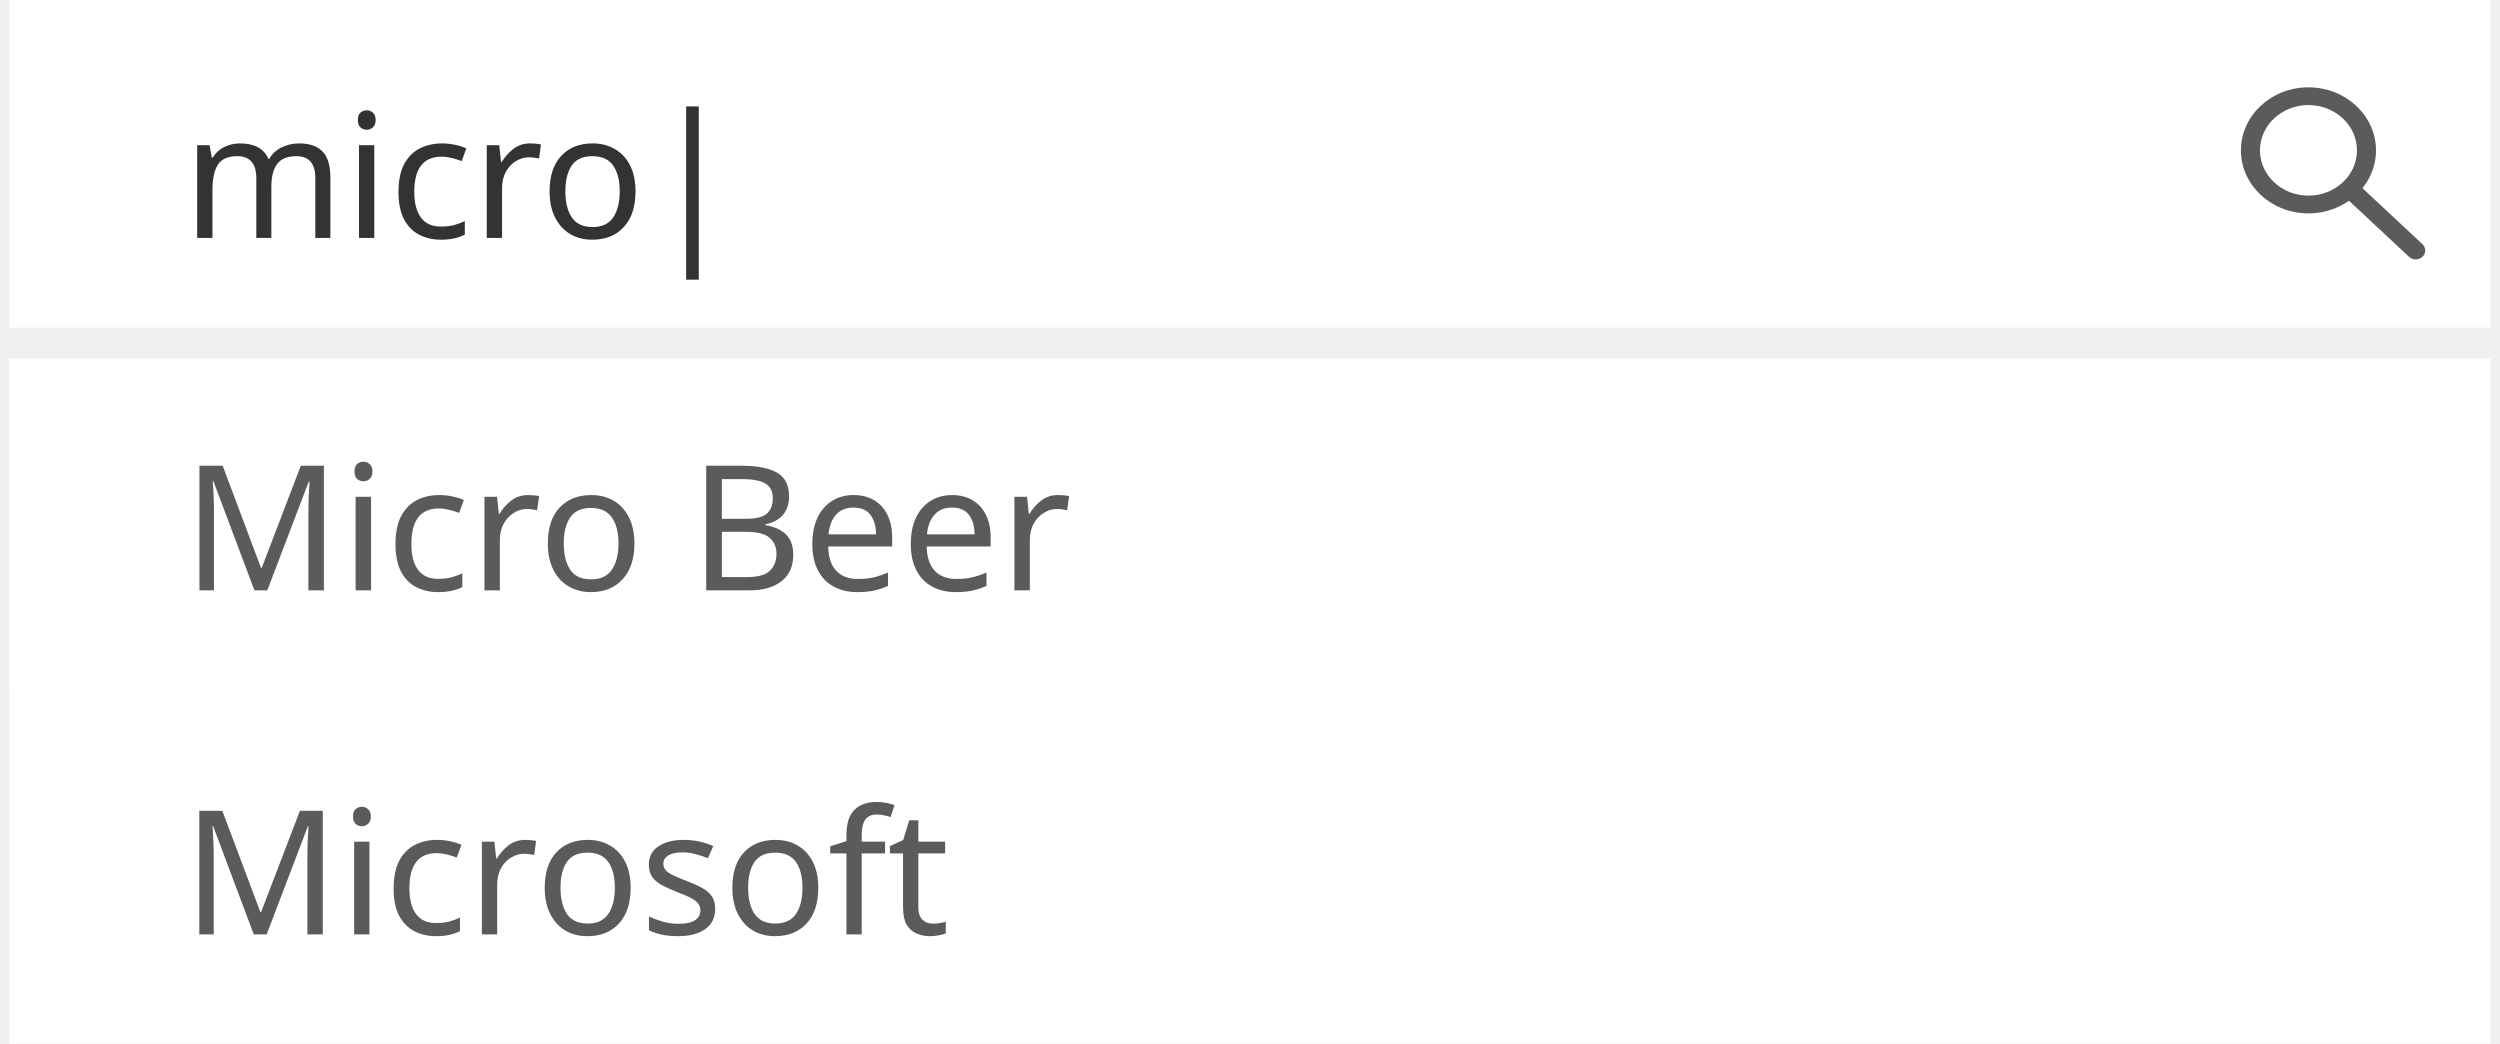
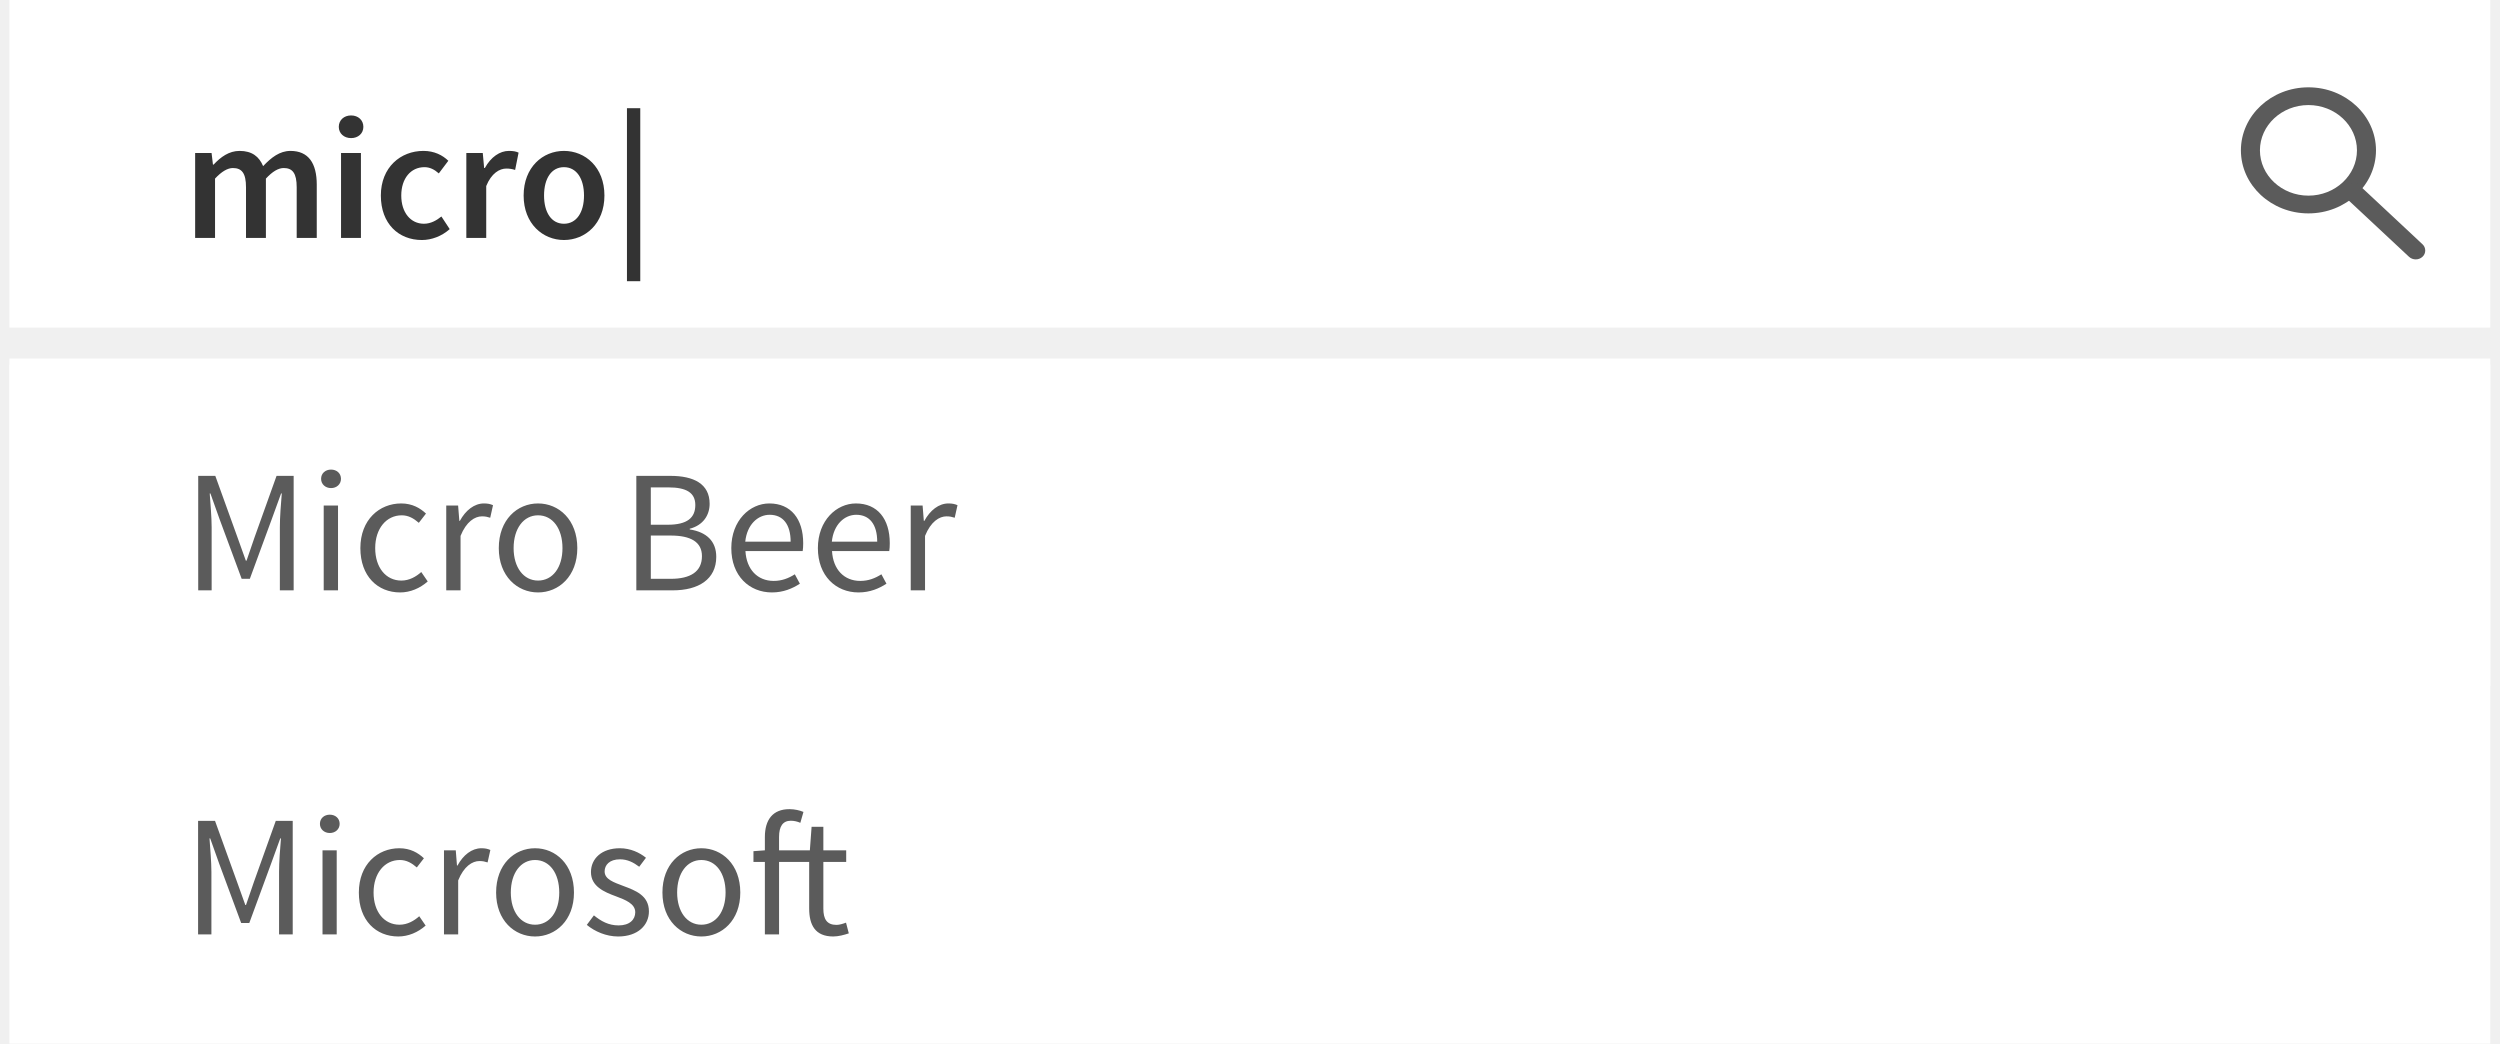
- <svg xmlns="http://www.w3.org/2000/svg" width="309.108" height="129.033" viewBox="0 0 309.108 129.033">
-   <path fill="#FFF" d="M1.166 0h306.739v40.506H1.166zm0 44.328h306.739v84.705H1.166z" />
-   <path fill="#FFF" d="M1.166 45.092h306.739v39.743H1.166z" />
-   <text transform="translate(22.566 115.533)" fill="#5B5B5B" font-family="'SourceSansPro-Regular'" font-size="21.4">Microsoft</text>
-   <text transform="translate(22.566 72.992)" fill="#5B5B5B" font-family="'SourceSansPro-Regular'" font-size="21.583">Micro Beer</text>
-   <text transform="translate(22.566 29.419)" fill="#333" font-family="'SourceSansPro-Semibold'" font-size="21.4">micro|</text>
-   <path fill="#5B5B5B" d="M285.424 26.385c-4.604 0-8.35-3.498-8.35-7.798 0-4.294 3.745-7.79 8.35-7.79 4.602 0 8.352 3.496 8.352 7.79 0 4.3-3.75 7.798-8.352 7.798zm0-13.395c-3.305 0-5.997 2.512-5.997 5.597 0 3.089 2.692 5.603 5.997 5.603 3.307 0 6-2.514 6-5.603 0-3.085-2.693-5.597-6-5.597z" />
-   <path fill="#5B5B5B" d="M298.693 32.072c-.304 0-.604-.107-.833-.32l-7.775-7.262a1.048 1.048 0 0 1 0-1.553 1.237 1.237 0 0 1 1.664 0l7.774 7.262a1.051 1.051 0 0 1 0 1.553c-.231.213-.53.32-.83.32z" />
+ <svg xmlns="http://www.w3.org/2000/svg" width="309.109" height="129.033" viewBox="0 0 309.109 129.033">
+   <path fill="#FFF" d="M1.166 0h306.74v40.506H1.166zm0 44.328h306.74v84.705H1.166z" />
+   <path fill="#FFF" d="M1.166 45.092h306.74v39.743H1.166z" />
+   <path d="M24.491 101.499h2.097l2.717 7.53 1.027 2.867h.085l.984-2.867 2.695-7.53h2.097v14.034h-1.689v-7.723c0-1.241.128-2.909.235-4.15h-.086l-1.134 3.123-2.695 7.338h-1.006l-2.717-7.338-1.112-3.123h-.085c.085 1.241.235 2.909.235 4.15v7.723h-1.647v-14.034zm15.066.364c0-.685.534-1.134 1.219-1.134s1.22.449 1.22 1.134c0 .663-.535 1.134-1.22 1.134s-1.219-.471-1.219-1.134zm.32 3.273h1.755v10.397h-1.755v-10.397zm9.5-.256c1.369 0 2.332.577 3.037 1.24l-.877 1.134c-.62-.534-1.262-.92-2.097-.92-1.882 0-3.251 1.626-3.251 4.022 0 2.374 1.305 3.979 3.209 3.979.983 0 1.818-.492 2.438-1.048l.791 1.155c-.94.834-2.139 1.348-3.38 1.348-2.76 0-4.877-1.989-4.877-5.434.001-3.487 2.332-5.476 5.007-5.476zm5.521.256h1.455l.149 1.883h.064c.706-1.305 1.775-2.139 2.952-2.139.449 0 .771.064 1.112.214l-.342 1.54c-.343-.107-.578-.171-1.006-.171-.877 0-1.925.642-2.631 2.396v6.675h-1.755v-10.398zm11.256-.256c2.545 0 4.813 1.989 4.813 5.477 0 3.444-2.269 5.434-4.813 5.434-2.546 0-4.813-1.989-4.813-5.434 0-3.488 2.267-5.477 4.813-5.477zm0 9.455c1.797 0 2.994-1.604 2.994-3.979 0-2.396-1.197-4.022-2.994-4.022-1.776 0-2.995 1.626-2.995 4.022 0 2.374 1.219 3.979 2.995 3.979zm7.278-1.155c.898.728 1.818 1.241 3.059 1.241 1.369 0 2.054-.728 2.054-1.626 0-1.069-1.24-1.54-2.374-1.968-1.477-.535-3.103-1.241-3.103-2.995 0-1.669 1.326-2.952 3.572-2.952 1.306 0 2.439.535 3.23 1.177l-.834 1.112c-.706-.535-1.455-.92-2.375-.92-1.305 0-1.903.706-1.903 1.497 0 .984 1.134 1.348 2.311 1.797 1.497.557 3.166 1.177 3.166 3.145 0 1.69-1.348 3.103-3.809 3.103-1.476 0-2.888-.62-3.872-1.434l.878-1.177zm13.287-8.3c2.545 0 4.813 1.989 4.813 5.477 0 3.444-2.269 5.434-4.813 5.434-2.546 0-4.813-1.989-4.813-5.434-.001-3.488 2.267-5.477 4.813-5.477zm0 9.455c1.797 0 2.994-1.604 2.994-3.979 0-2.396-1.197-4.022-2.994-4.022-1.776 0-2.995 1.626-2.995 4.022 0 2.374 1.218 3.979 2.995 3.979zm18.23 1.07c-.578.192-1.284.385-1.926.385-2.225 0-2.974-1.412-2.974-3.466v-5.755h-3.723v8.964h-1.754v-8.964H93.16v-1.326l1.412-.107v-1.646c0-2.118.963-3.444 3.038-3.444.642 0 1.262.149 1.732.343l-.385 1.348a2.914 2.914 0 0 0-1.177-.258c-.984 0-1.455.686-1.455 2.012v1.646h3.809l.214-2.908h1.454v2.908h2.824v1.434h-2.824v5.776c0 1.283.428 2.011 1.626 2.011.364 0 .835-.149 1.177-.278l.344 1.325zM24.507 58.838h2.114l2.74 7.595 1.036 2.891h.086l.992-2.891 2.719-7.595h2.114v14.154h-1.705v-7.789c0-1.251.13-2.934.237-4.186h-.086l-1.144 3.15-2.719 7.4H29.88l-2.74-7.4-1.122-3.15h-.086c.086 1.251.237 2.935.237 4.186v7.789h-1.661V58.838zm15.194.367c0-.69.54-1.144 1.23-1.144s1.229.453 1.229 1.144c0 .669-.539 1.144-1.229 1.144s-1.23-.475-1.23-1.144zm.324 3.301h1.769v10.486h-1.769V62.506zm9.581-.258c1.381 0 2.352.583 3.064 1.251l-.885 1.144c-.626-.54-1.273-.928-2.114-.928-1.899 0-3.28 1.64-3.28 4.056 0 2.396 1.316 4.014 3.236 4.014.993 0 1.834-.496 2.46-1.058l.798 1.165c-.949.842-2.157 1.359-3.408 1.359-2.783 0-4.92-2.007-4.92-5.48.001-3.517 2.353-5.523 5.049-5.523zm5.57.258h1.467l.151 1.899h.064c.712-1.316 1.791-2.158 2.978-2.158.453 0 .776.064 1.122.215l-.346 1.554c-.345-.107-.582-.173-1.014-.173-.885 0-1.942.647-2.654 2.417v6.731h-1.769V62.506zm11.35-.258c2.568 0 4.855 2.006 4.855 5.523 0 3.474-2.287 5.48-4.855 5.48-2.567 0-4.854-2.007-4.854-5.48 0-3.517 2.287-5.523 4.854-5.523zm0 9.536c1.812 0 3.021-1.618 3.021-4.014 0-2.416-1.209-4.056-3.021-4.056-1.79 0-3.021 1.64-3.021 4.056.001 2.396 1.231 4.014 3.021 4.014zm12.153-12.946h4.208c2.869 0 4.854.971 4.854 3.452 0 1.403-.799 2.654-2.46 3.085v.086c2.071.324 3.279 1.446 3.279 3.388 0 2.783-2.2 4.143-5.372 4.143h-4.51V58.838zm3.883 6.042c2.417 0 3.409-.863 3.409-2.438 0-1.532-1.122-2.179-3.322-2.179h-2.18v4.618h2.093zm.368 6.688c2.438 0 3.862-.885 3.862-2.805 0-1.748-1.381-2.546-3.862-2.546h-2.46v5.351h2.46zm12.194-9.32c2.675 0 4.186 1.92 4.186 4.919 0 .366-.021.712-.064.971h-7.077c.129 2.266 1.488 3.689 3.495 3.689.992 0 1.834-.323 2.61-.82l.626 1.165c-.906.583-2.028 1.079-3.452 1.079-2.805 0-5.027-2.05-5.027-5.48s2.308-5.523 4.703-5.523zm2.632 4.725c0-2.136-.949-3.323-2.589-3.323-1.467 0-2.805 1.209-3.021 3.323h5.61zm8.073-4.725c2.675 0 4.186 1.92 4.186 4.919 0 .366-.021.712-.064.971h-7.077c.129 2.266 1.488 3.689 3.495 3.689.992 0 1.834-.323 2.61-.82l.626 1.165c-.906.583-2.028 1.079-3.452 1.079-2.805 0-5.027-2.05-5.027-5.48s2.308-5.523 4.703-5.523zm2.632 4.725c0-2.136-.949-3.323-2.589-3.323-1.467 0-2.805 1.209-3.021 3.323h5.61zm4.146-4.467h1.467l.151 1.899h.064c.712-1.316 1.791-2.158 2.978-2.158.453 0 .776.064 1.122.215l-.346 1.554c-.345-.107-.582-.173-1.014-.173-.885 0-1.942.647-2.654 2.417v6.731h-1.769V62.506z" fill="#5B5B5B" />
+   <path d="M24.127 18.915h2.032l.171 1.434h.085c.877-.941 1.904-1.69 3.209-1.69 1.541 0 2.417.706 2.91 1.883 1.005-1.069 2.053-1.883 3.38-1.883 2.225 0 3.251 1.519 3.251 4.172v6.589h-2.481v-6.27c0-1.732-.514-2.374-1.604-2.374-.663 0-1.391.428-2.203 1.305v7.338h-2.46V23.15c0-1.732-.513-2.374-1.626-2.374-.642 0-1.39.428-2.203 1.305v7.338h-2.46V18.915zm17.762-3.23c0-.834.643-1.412 1.52-1.412s1.519.578 1.519 1.412c0 .813-.642 1.391-1.519 1.391s-1.52-.578-1.52-1.391zm.278 3.23h2.46v10.504h-2.46V18.915zm10.185-.257c1.348 0 2.375.535 3.081 1.22l-1.177 1.562c-.557-.492-1.112-.771-1.775-.771-1.69 0-2.867 1.391-2.867 3.509 0 2.097 1.155 3.487 2.803 3.487.855 0 1.583-.428 2.16-.898l1.027 1.562c-.984.877-2.246 1.348-3.444 1.348-2.867 0-5.07-2.011-5.07-5.498-.001-3.51 2.459-5.521 5.262-5.521zm5.307.257h2.032l.171 1.861h.086c.749-1.369 1.861-2.118 2.974-2.118.535 0 .877.064 1.198.214l-.428 2.14a3.437 3.437 0 0 0-1.092-.171c-.834 0-1.839.577-2.481 2.16v6.418h-2.46V18.915zm12.069-.257c2.632 0 5.006 2.011 5.006 5.52 0 3.487-2.374 5.498-5.006 5.498-2.609 0-4.984-2.011-4.984-5.498-.001-3.509 2.374-5.52 4.984-5.52zm0 9.007c1.541 0 2.481-1.391 2.481-3.487 0-2.118-.94-3.509-2.481-3.509-1.54 0-2.46 1.391-2.46 3.509 0 2.096.92 3.487 2.46 3.487zm7.791-14.29h1.646v21.393h-1.646V13.375z" fill="#333" />
+   <path fill="#5B5B5B" d="M285.423 26.385c-4.604 0-8.35-3.498-8.35-7.798 0-4.294 3.745-7.79 8.35-7.79 4.603 0 8.353 3.496 8.353 7.79 0 4.3-3.75 7.798-8.353 7.798zm0-13.395c-3.305 0-5.996 2.512-5.996 5.597 0 3.089 2.691 5.603 5.996 5.603 3.308 0 6-2.514 6-5.603 0-3.085-2.692-5.597-6-5.597z" />
+   <path fill="#5B5B5B" d="M298.693 32.072c-.304 0-.604-.107-.833-.32l-7.774-7.262a1.048 1.048 0 0 1 0-1.553 1.237 1.237 0 0 1 1.664 0l7.773 7.262a1.051 1.051 0 0 1 0 1.553 1.22 1.22 0 0 1-.83.32z" />
</svg>
